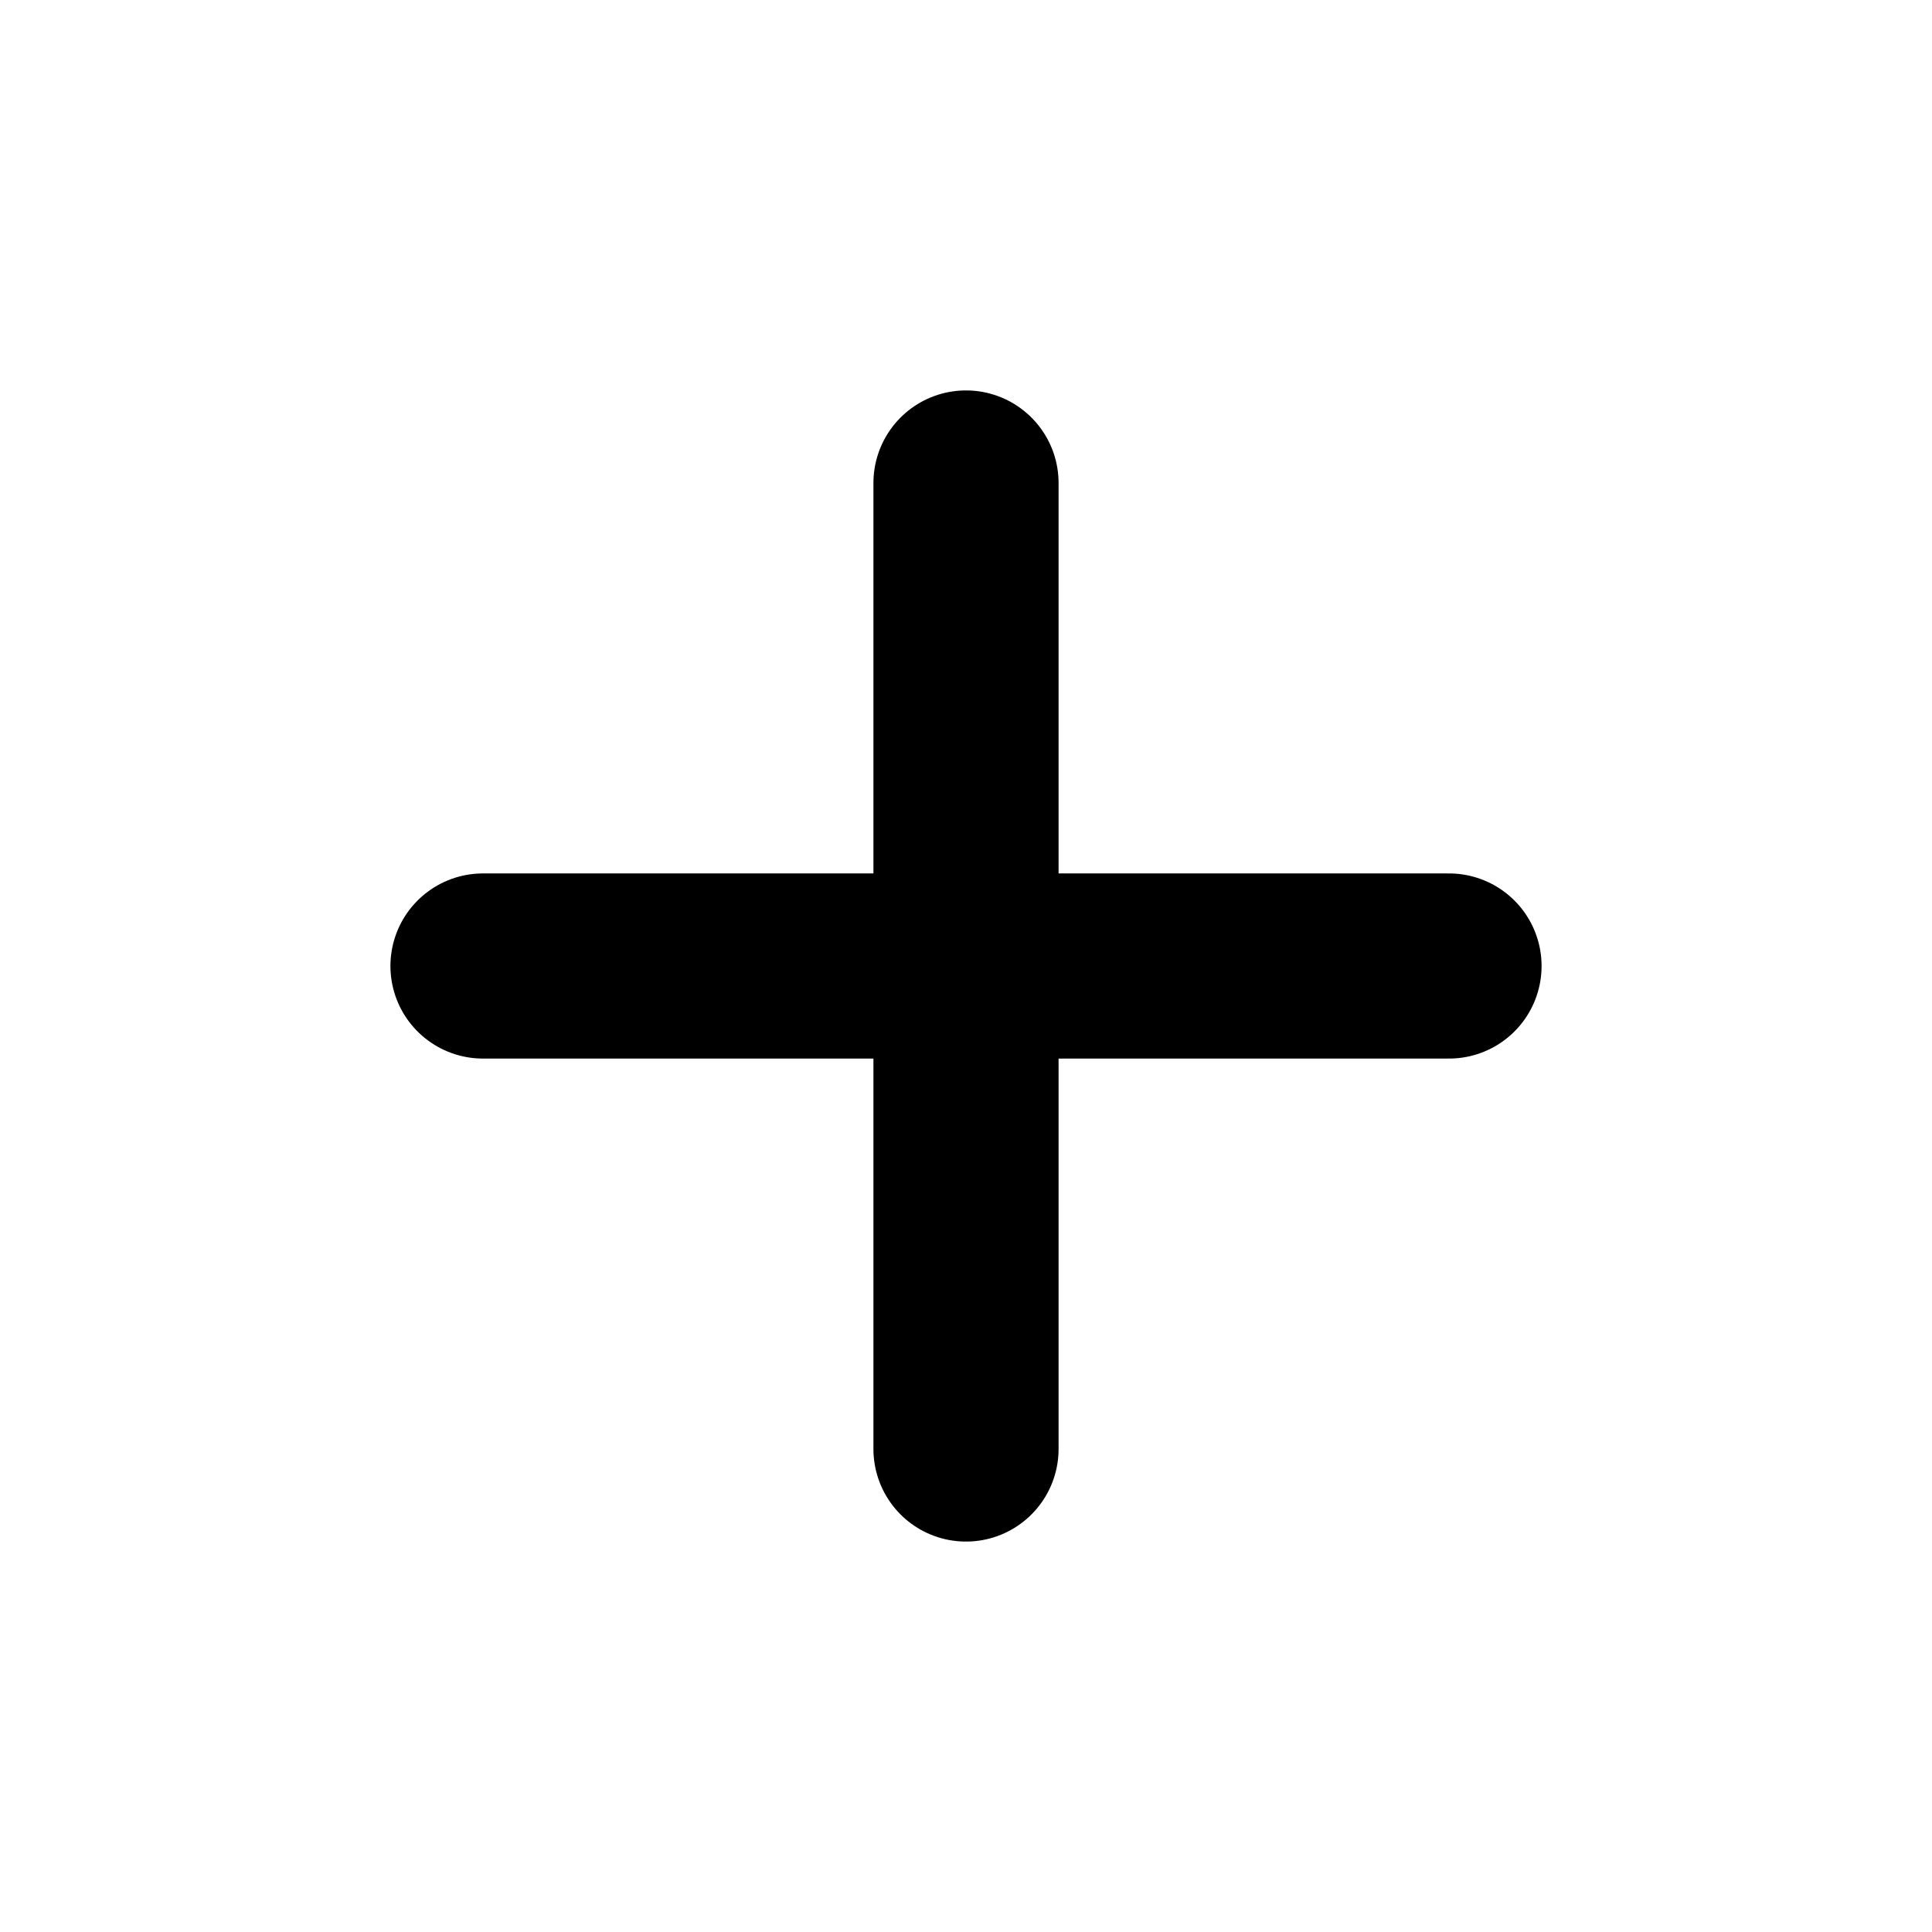
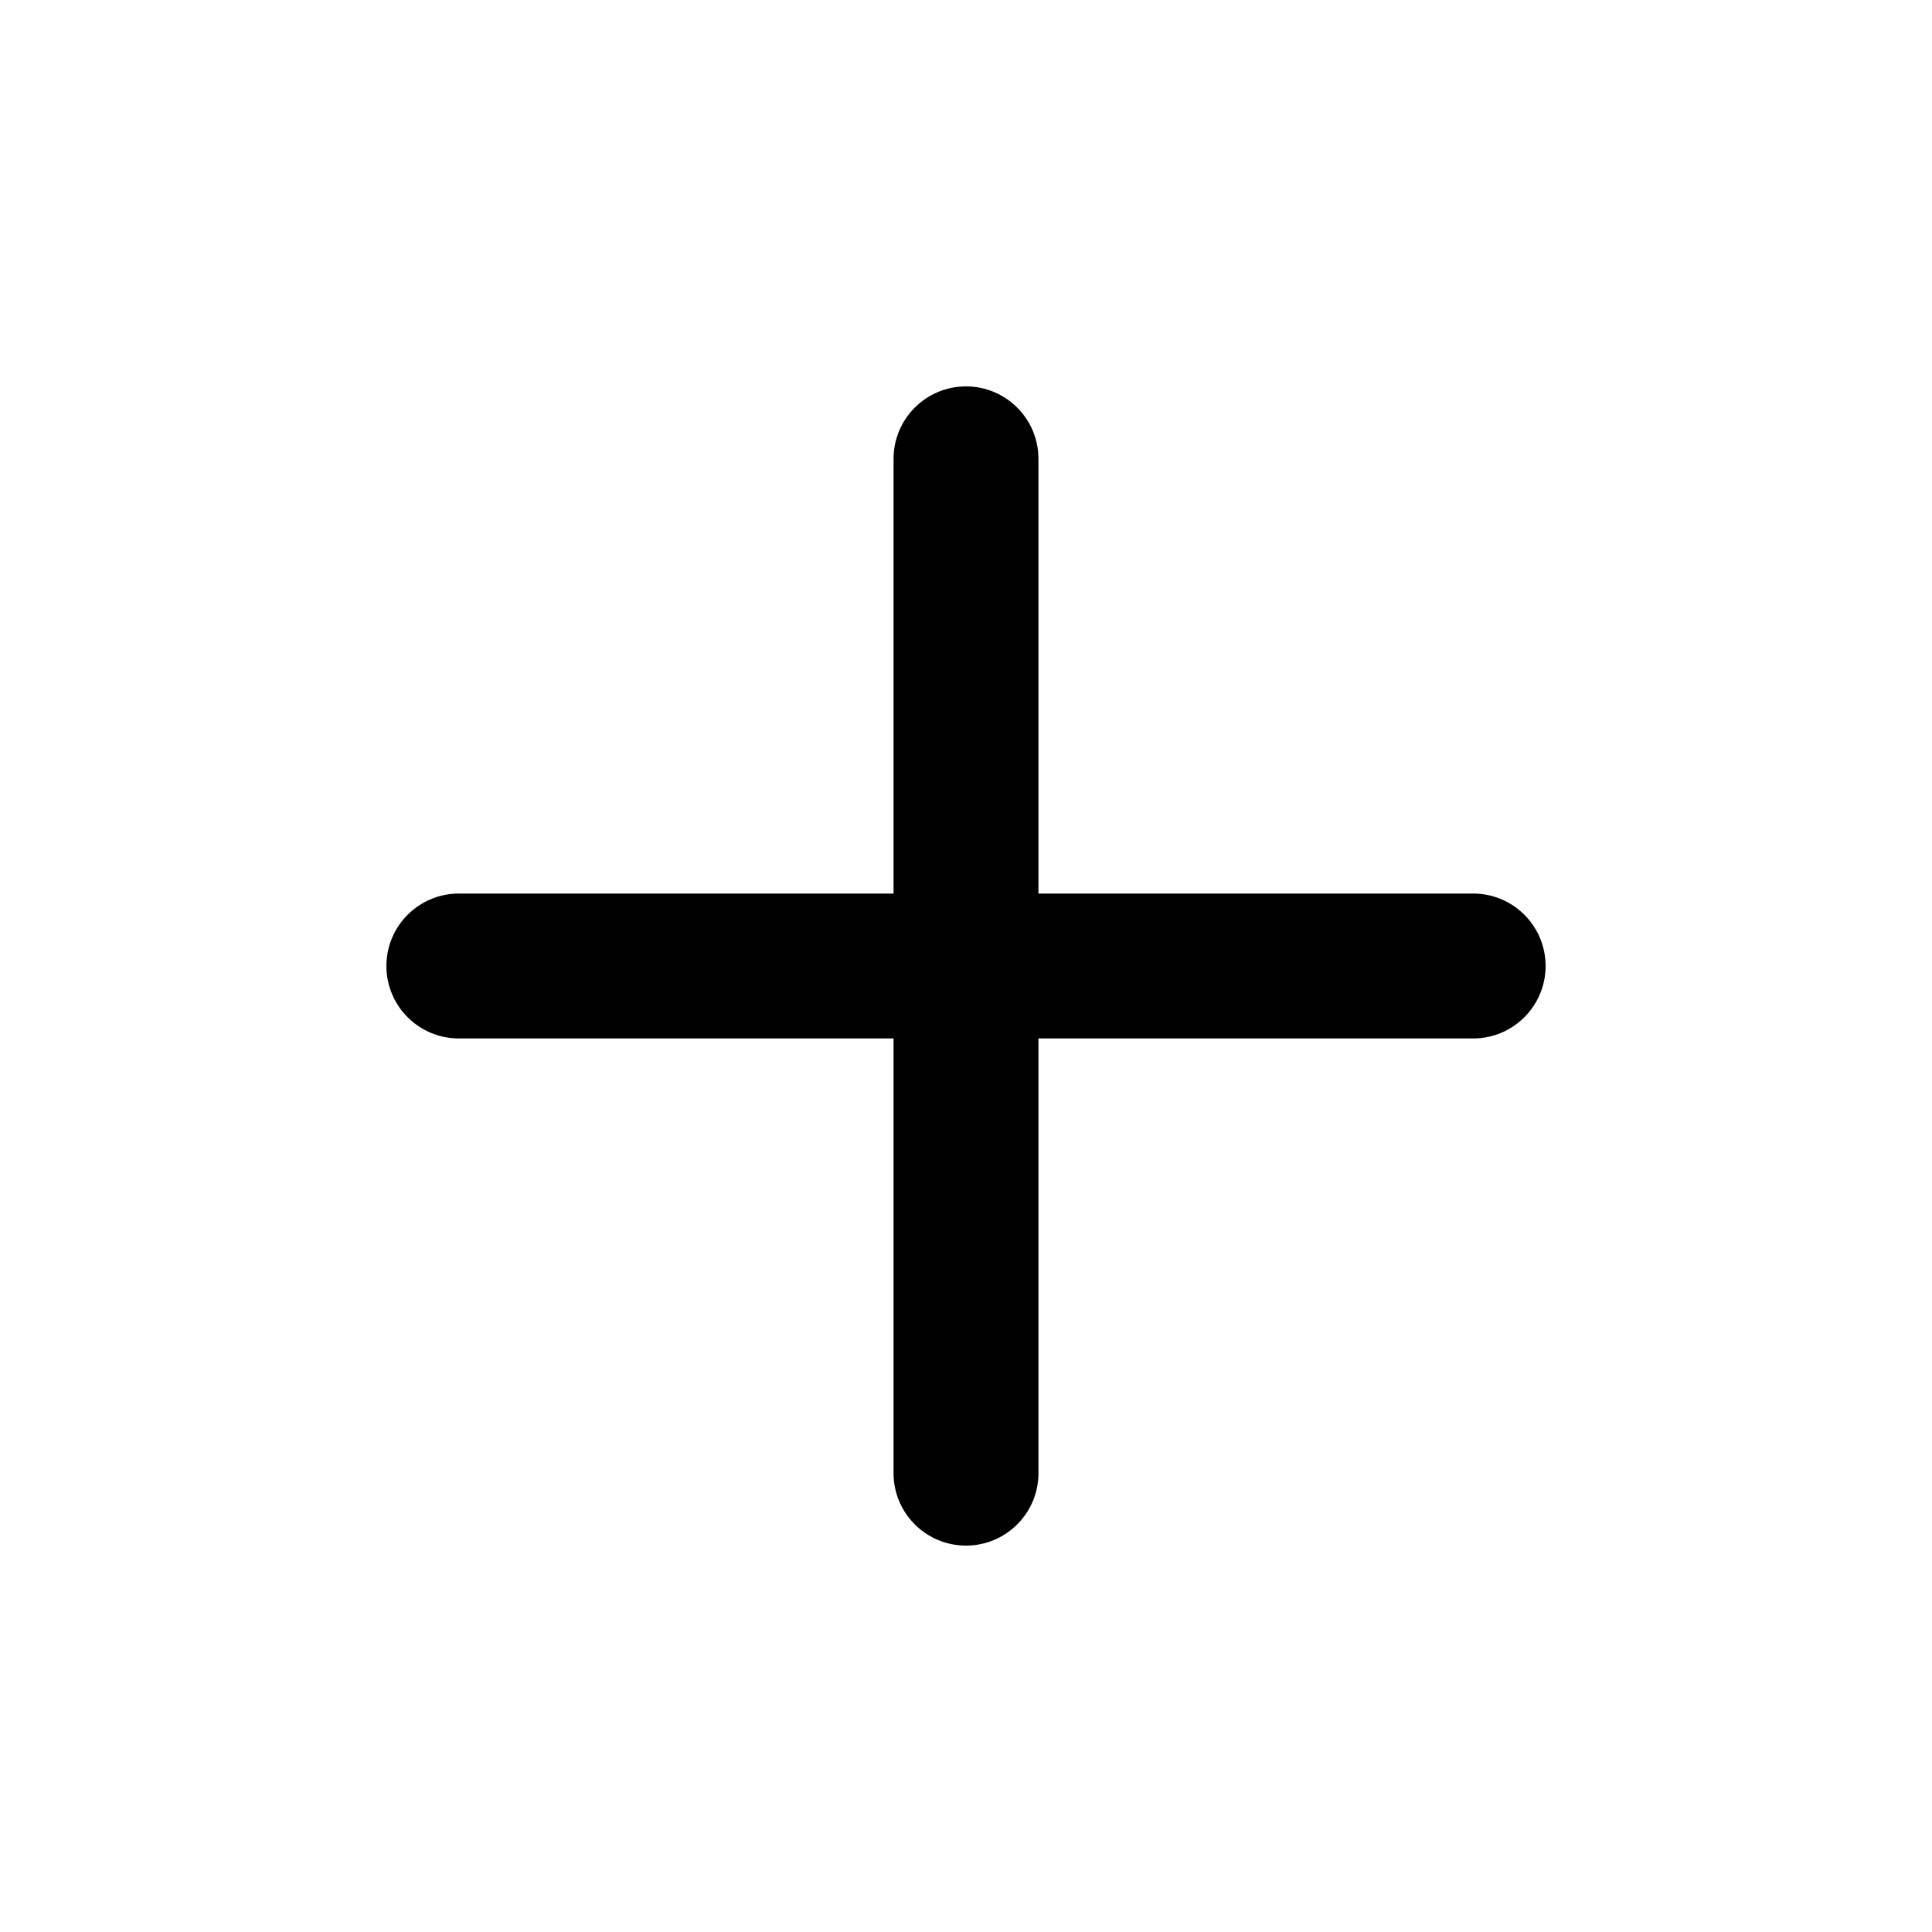
- <svg xmlns="http://www.w3.org/2000/svg" width="20px" height="20px" stroke-width="2.3" viewBox="0 0 24 24" fill="none" color="#000000">
-   <path d="M6 12H12M18 12H12M12 12V6M12 12V18" stroke="#000000" stroke-width="2.3" stroke-linecap="round" stroke-linejoin="round" />
+ <svg xmlns="http://www.w3.org/2000/svg" viewBox="0 0 20 20" fill="currentColor" class="size-5">
+   <path d="M10.75 4.75a.75.75 0 0 0-1.5 0v4.5h-4.5a.75.75 0 0 0 0 1.5h4.5v4.5a.75.75 0 0 0 1.5 0v-4.5h4.5a.75.75 0 0 0 0-1.5h-4.5v-4.5Z" />
</svg>
